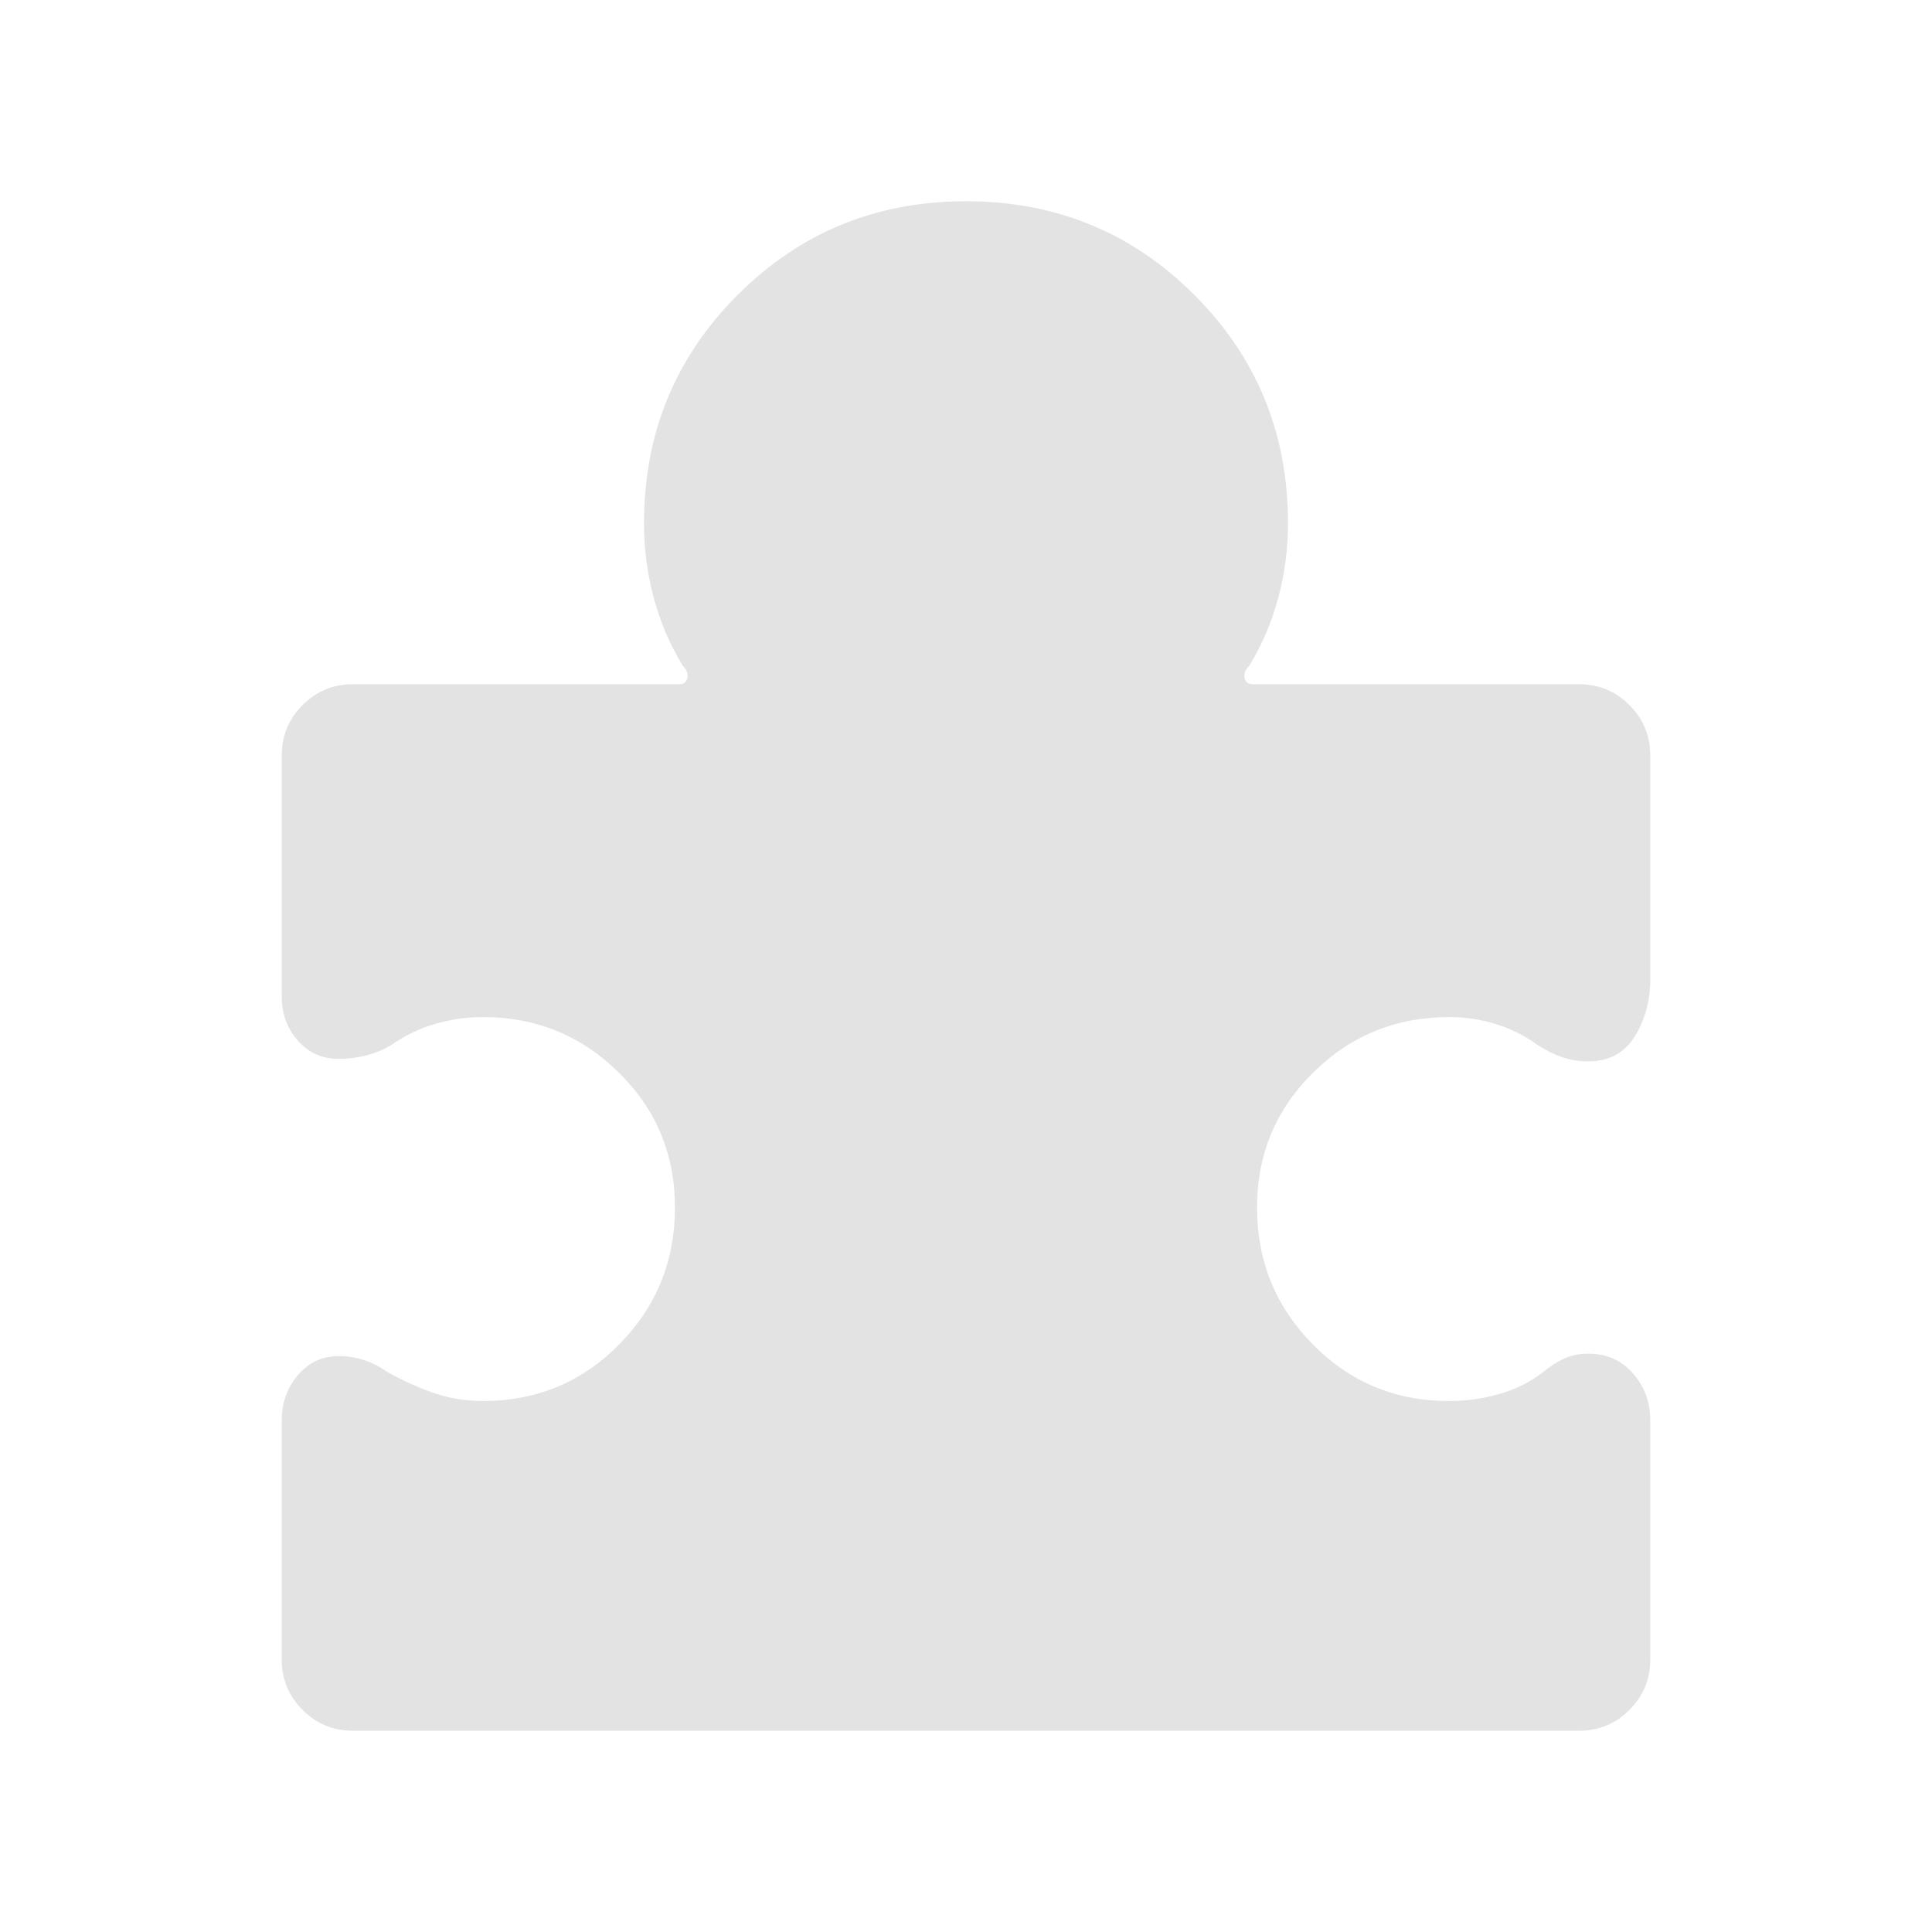
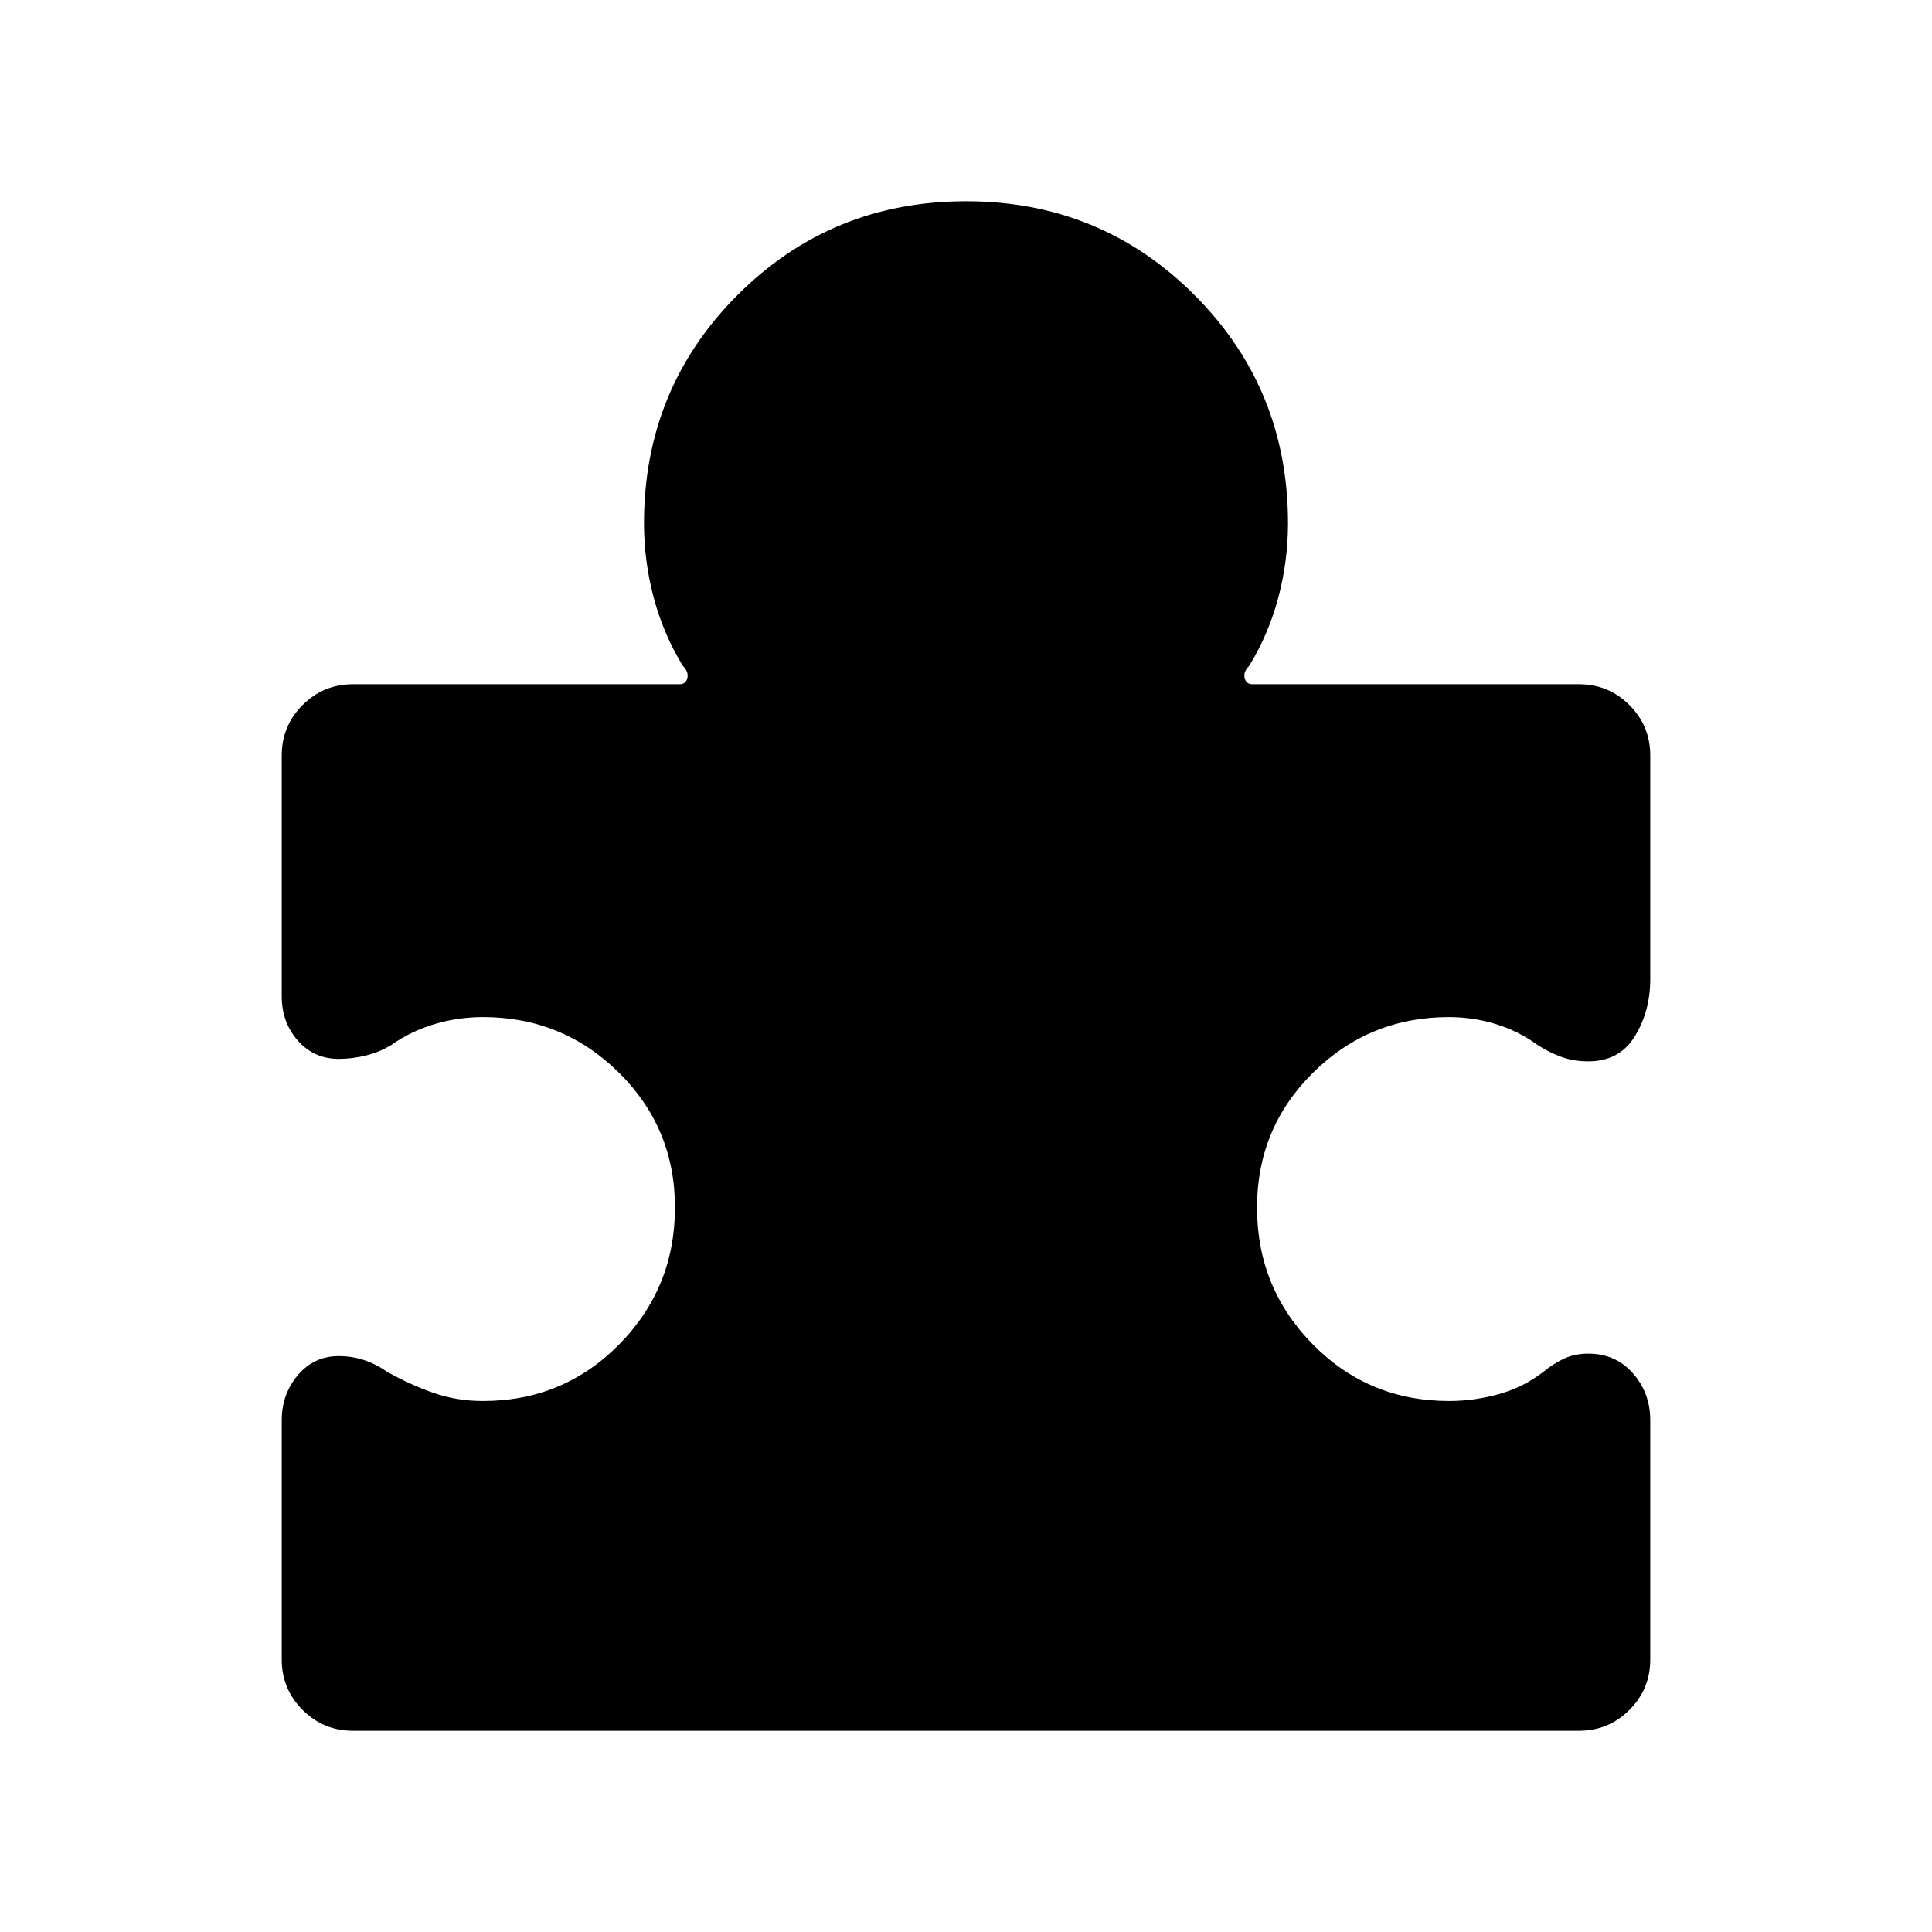
- <svg xmlns="http://www.w3.org/2000/svg" height="24px" viewBox="0 -960 960 960" width="24px" fill="#e3e3e3">
+ <svg xmlns="http://www.w3.org/2000/svg" height="24px" viewBox="0 -960 960 960" width="24px" fill="currentColor">
  <path d="M140-254.31q0-12.92 8-22.38 8-9.46 20.31-9.46 6.46 0 12.42 1.92t11.42 5.77q11.47 6.46 23.12 10.54 11.65 4.08 24.73 4.08 39.92 0 67.65-28.12 27.74-28.12 27.74-68.04 0-39.54-27.93-67.08-27.92-27.54-67.46-27.54-12.31 0-24 3.46-11.69 3.47-21.54 10.39-5.61 3.46-12.46 5.19-6.85 1.73-13.69 1.73-12.31 0-20.31-9.07-8-9.08-8-22v-119.69q0-14.7 10.35-25.04Q160.69-620 175.39-620h162.3q3.08 0 3.85-3.08.77-3.07-2.31-6.15-9.61-15.77-14.42-33.85Q320-681.15 320-700q0-66.92 46.54-113.46Q413.08-860 480-860q66.92 0 113.46 46.54Q640-766.92 640-700q0 18.85-4.81 36.92-4.81 18.08-14.42 33.85-3.08 3.08-2.31 6.15.77 3.08 3.85 3.08h162.3q14.7 0 25.04 10.35Q820-599.31 820-584.61v111.22q0 15.85-7.66 28.31-7.65 12.46-23.11 12.46-7.23 0-13.23-2.15t-12-6q-9.46-6.92-20.77-10.39-11.31-3.46-23.23-3.46-39.54 0-67.46 27.54-27.93 27.54-27.93 67.08 0 39.92 27.74 68.04 27.73 28.12 67.65 28.12 12.69 0 24.96-3.47 12.27-3.46 22.12-11.15 4.61-3.85 9.96-6.38 5.34-2.54 12.19-2.54 13.54 0 22.15 9.77 8.62 9.77 8.62 23.3v118.92q0 14.7-10.35 25.04Q799.31-100 784.61-100H175.39q-14.7 0-25.04-10.35Q140-120.69 140-135.39v-118.92Z" />
</svg>
